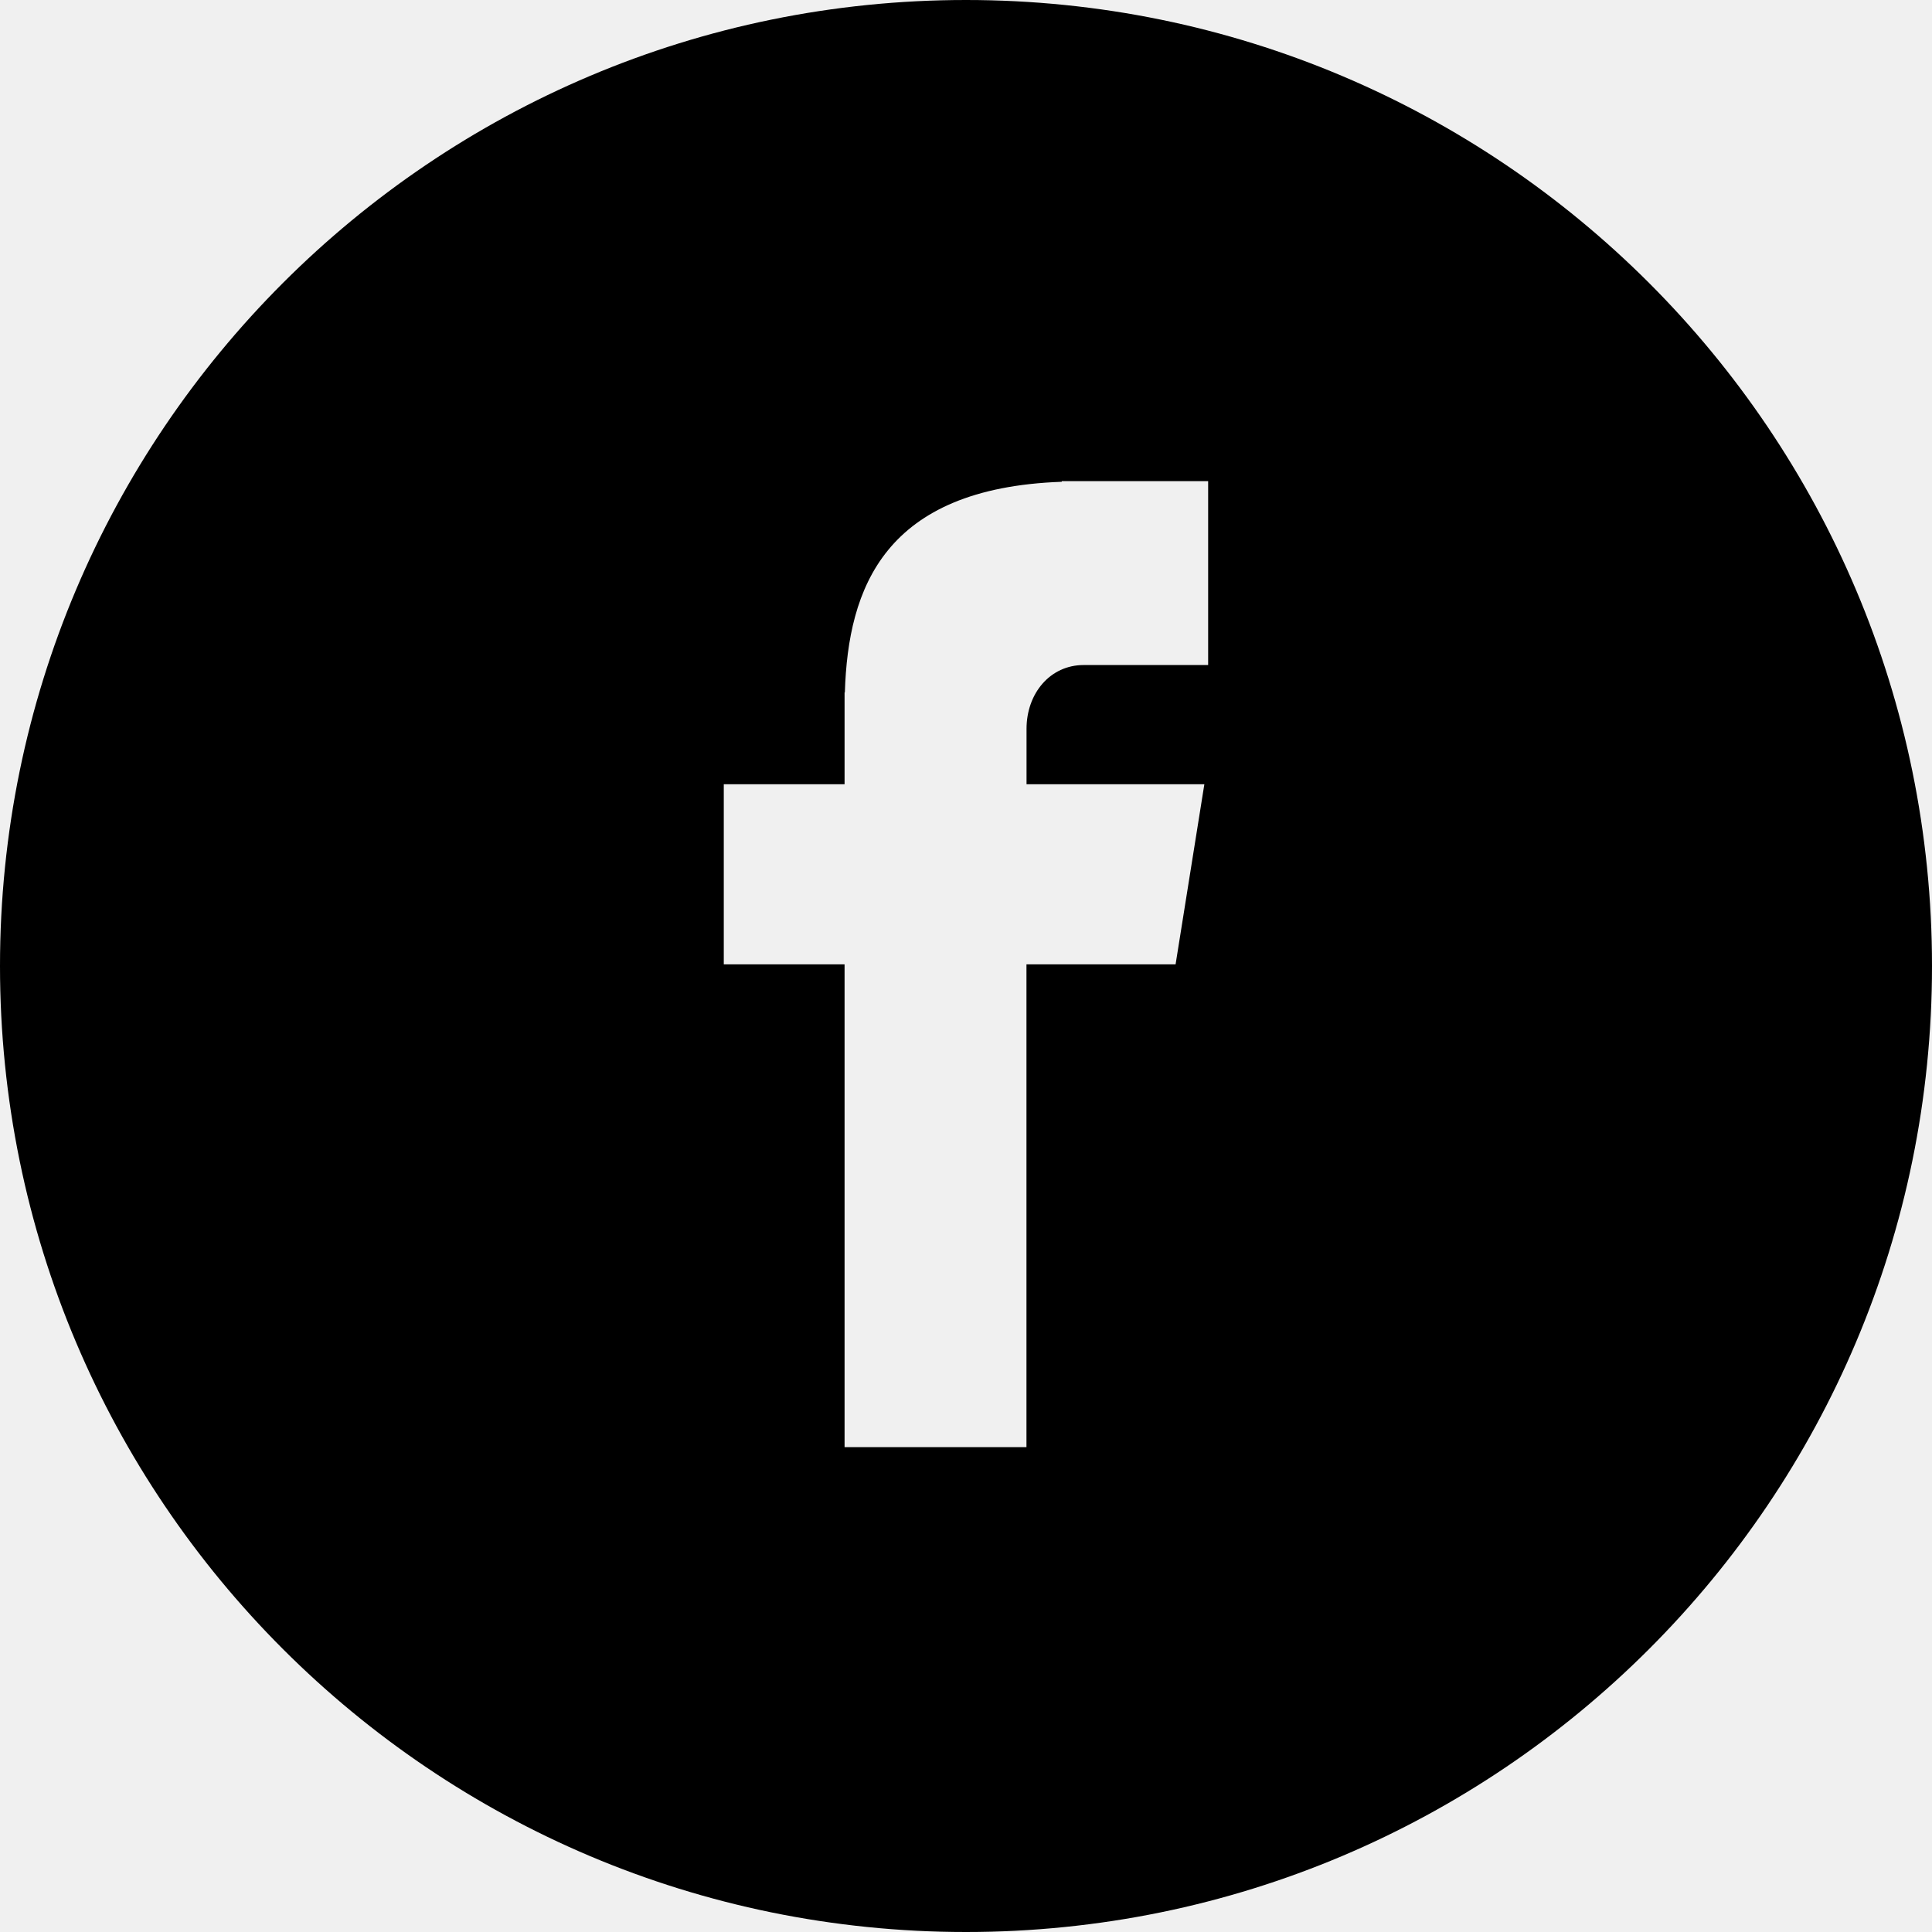
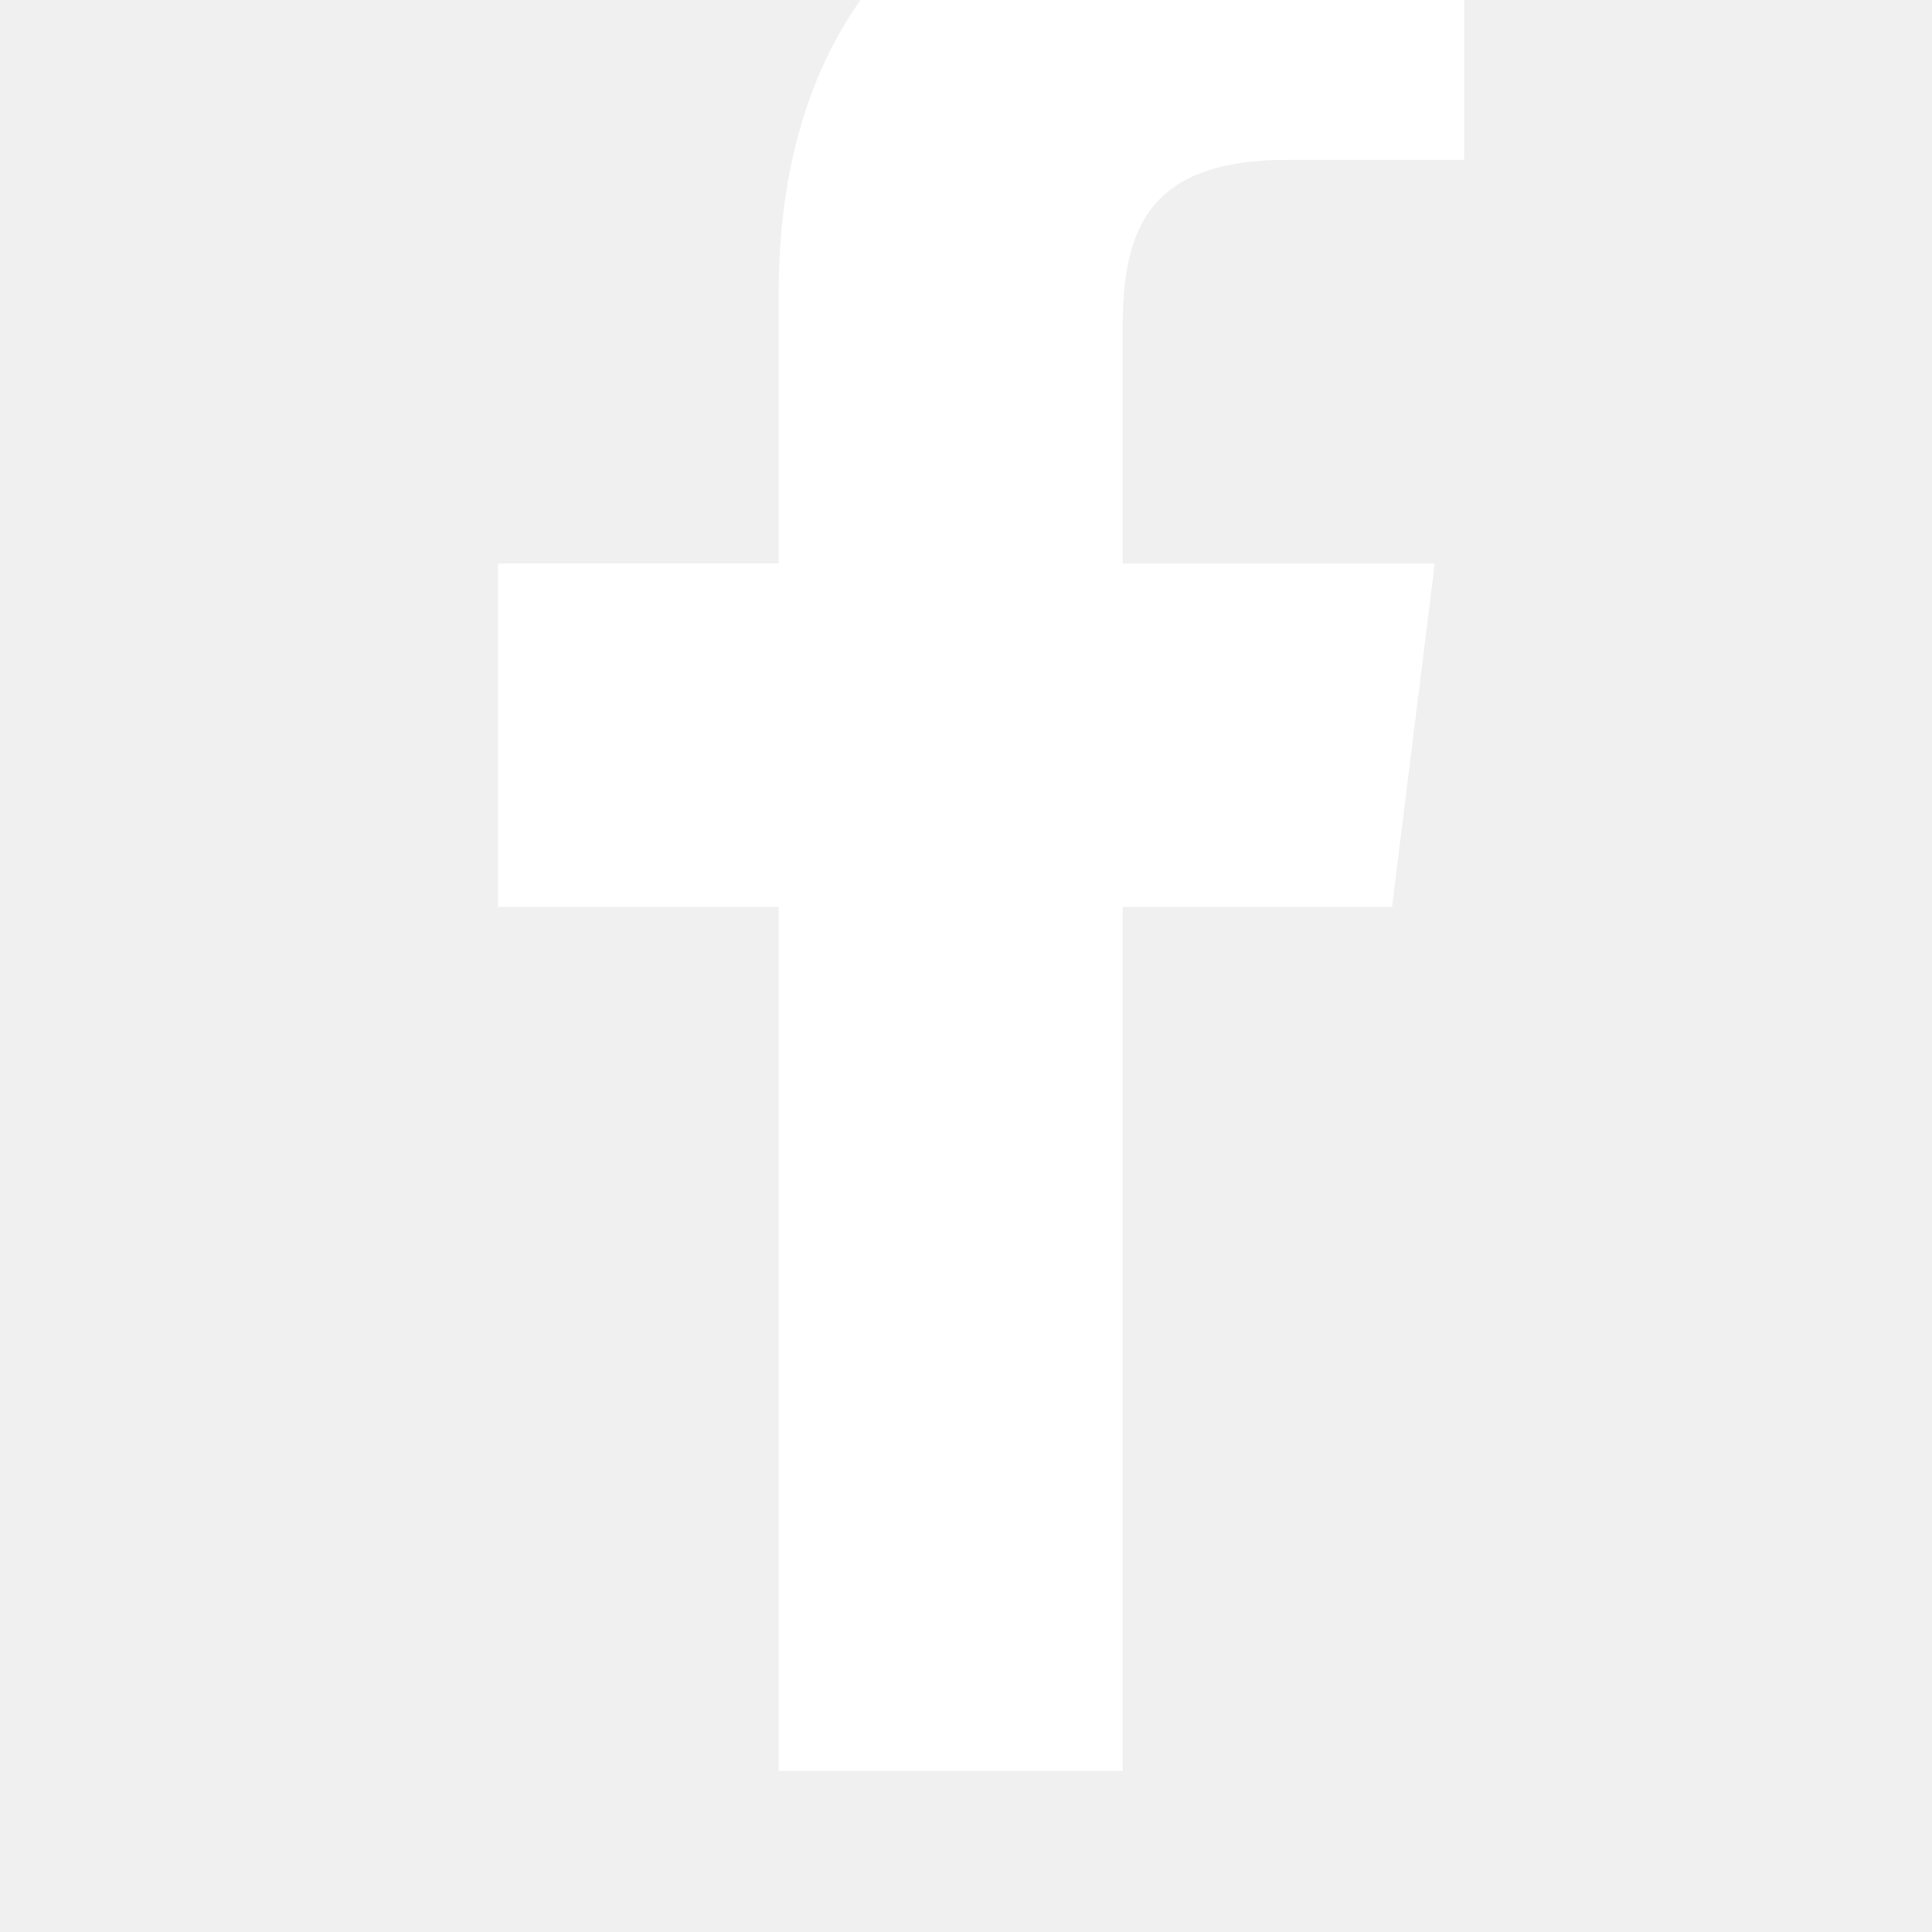
- <svg id="logo-facebook" viewBox="0 0 27 27">
-   <path fill-rule="evenodd" clip-rule="evenodd" d="M27 13.5C27 6.045 20.956 0 13.5 0C6.044 0 0 6.045 0 13.5C0 20.956 6.044 27 13.5 27C20.956 27 27 20.956 27 13.5ZM16.884 9.294H15.144C14.675 9.294 14.346 9.691 14.346 10.185V10.96H16.831L16.429 13.477H14.345V20.224H11.803V13.477H10.115V10.96H11.803V9.677H11.807C11.852 8.214 12.36 6.821 14.838 6.733V6.724H16.884V9.294Z" fill="currentColor" />
+ <svg viewBox="0 2 24 24">
+   <path d="m15.997 3.985h2.191v-3.816c-.378-.052-1.678-.169-3.192-.169-3.159 0-5.323 1.987-5.323 5.639v3.361h-3.486v4.266h3.486v10.734h4.274v-10.733h3.345l.531-4.266h-3.877v-2.939c.001-1.233.333-2.077 2.051-2.077z" fill="#FFF" />
</svg>
